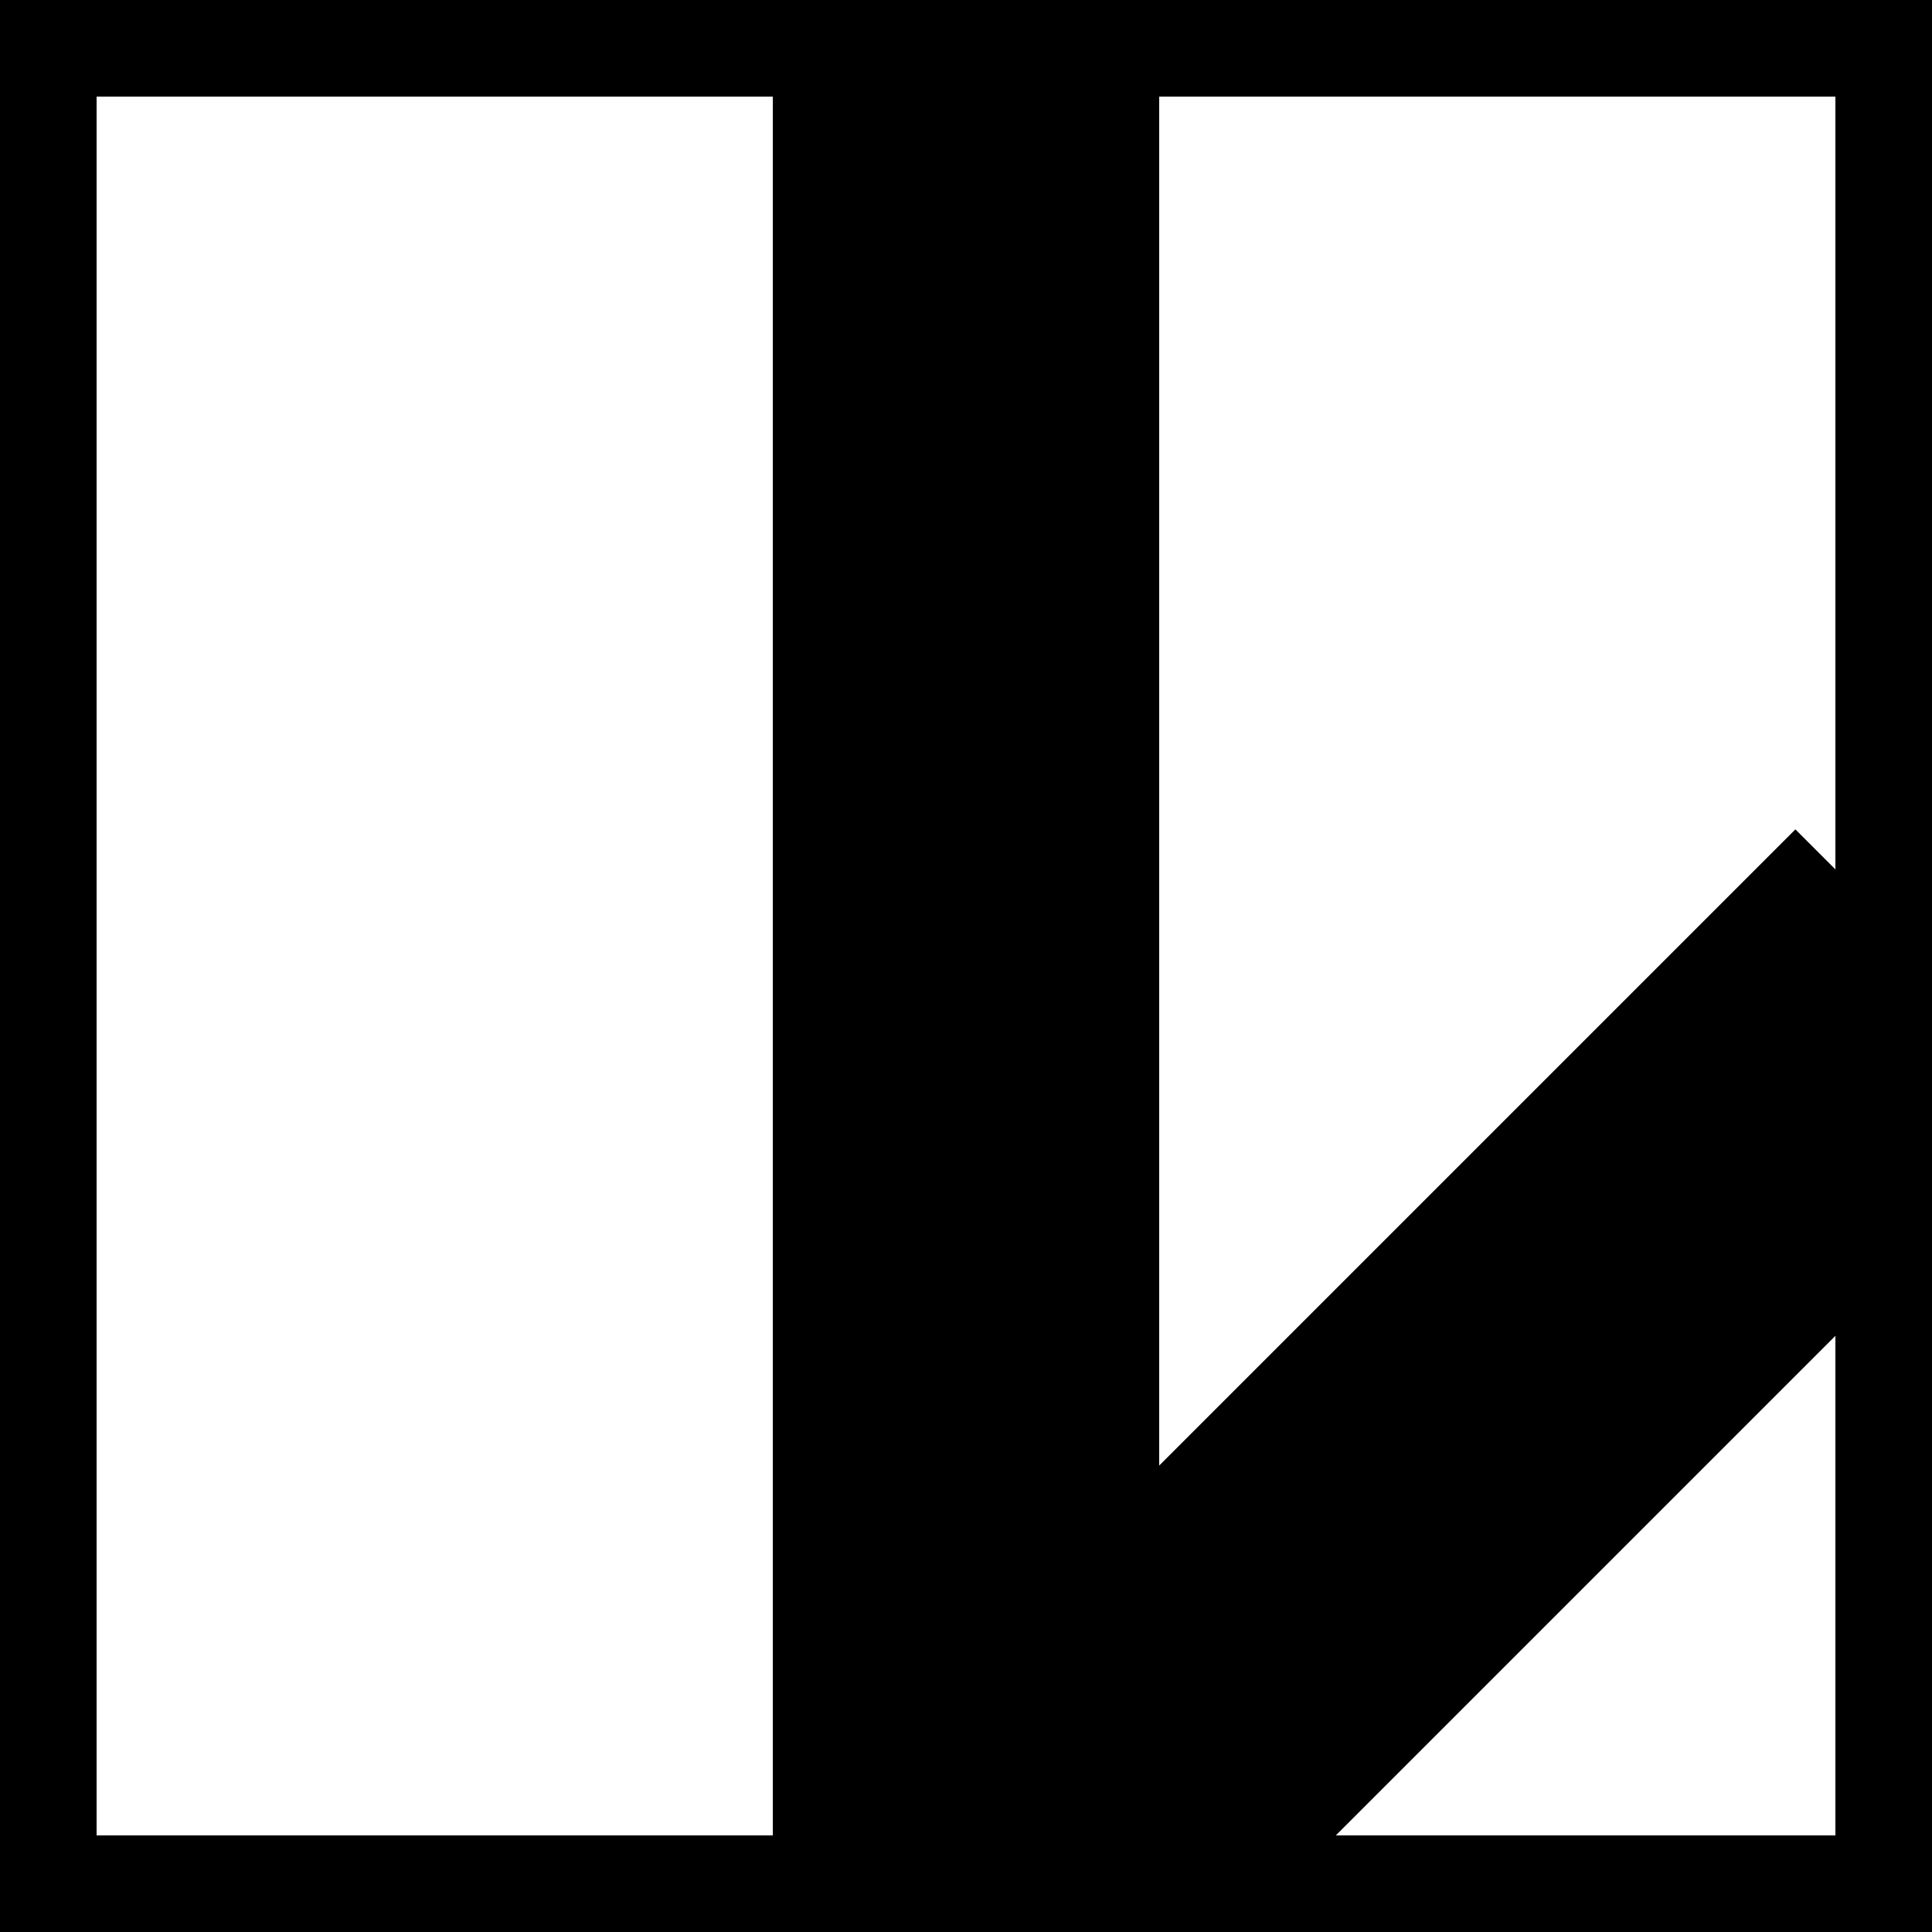
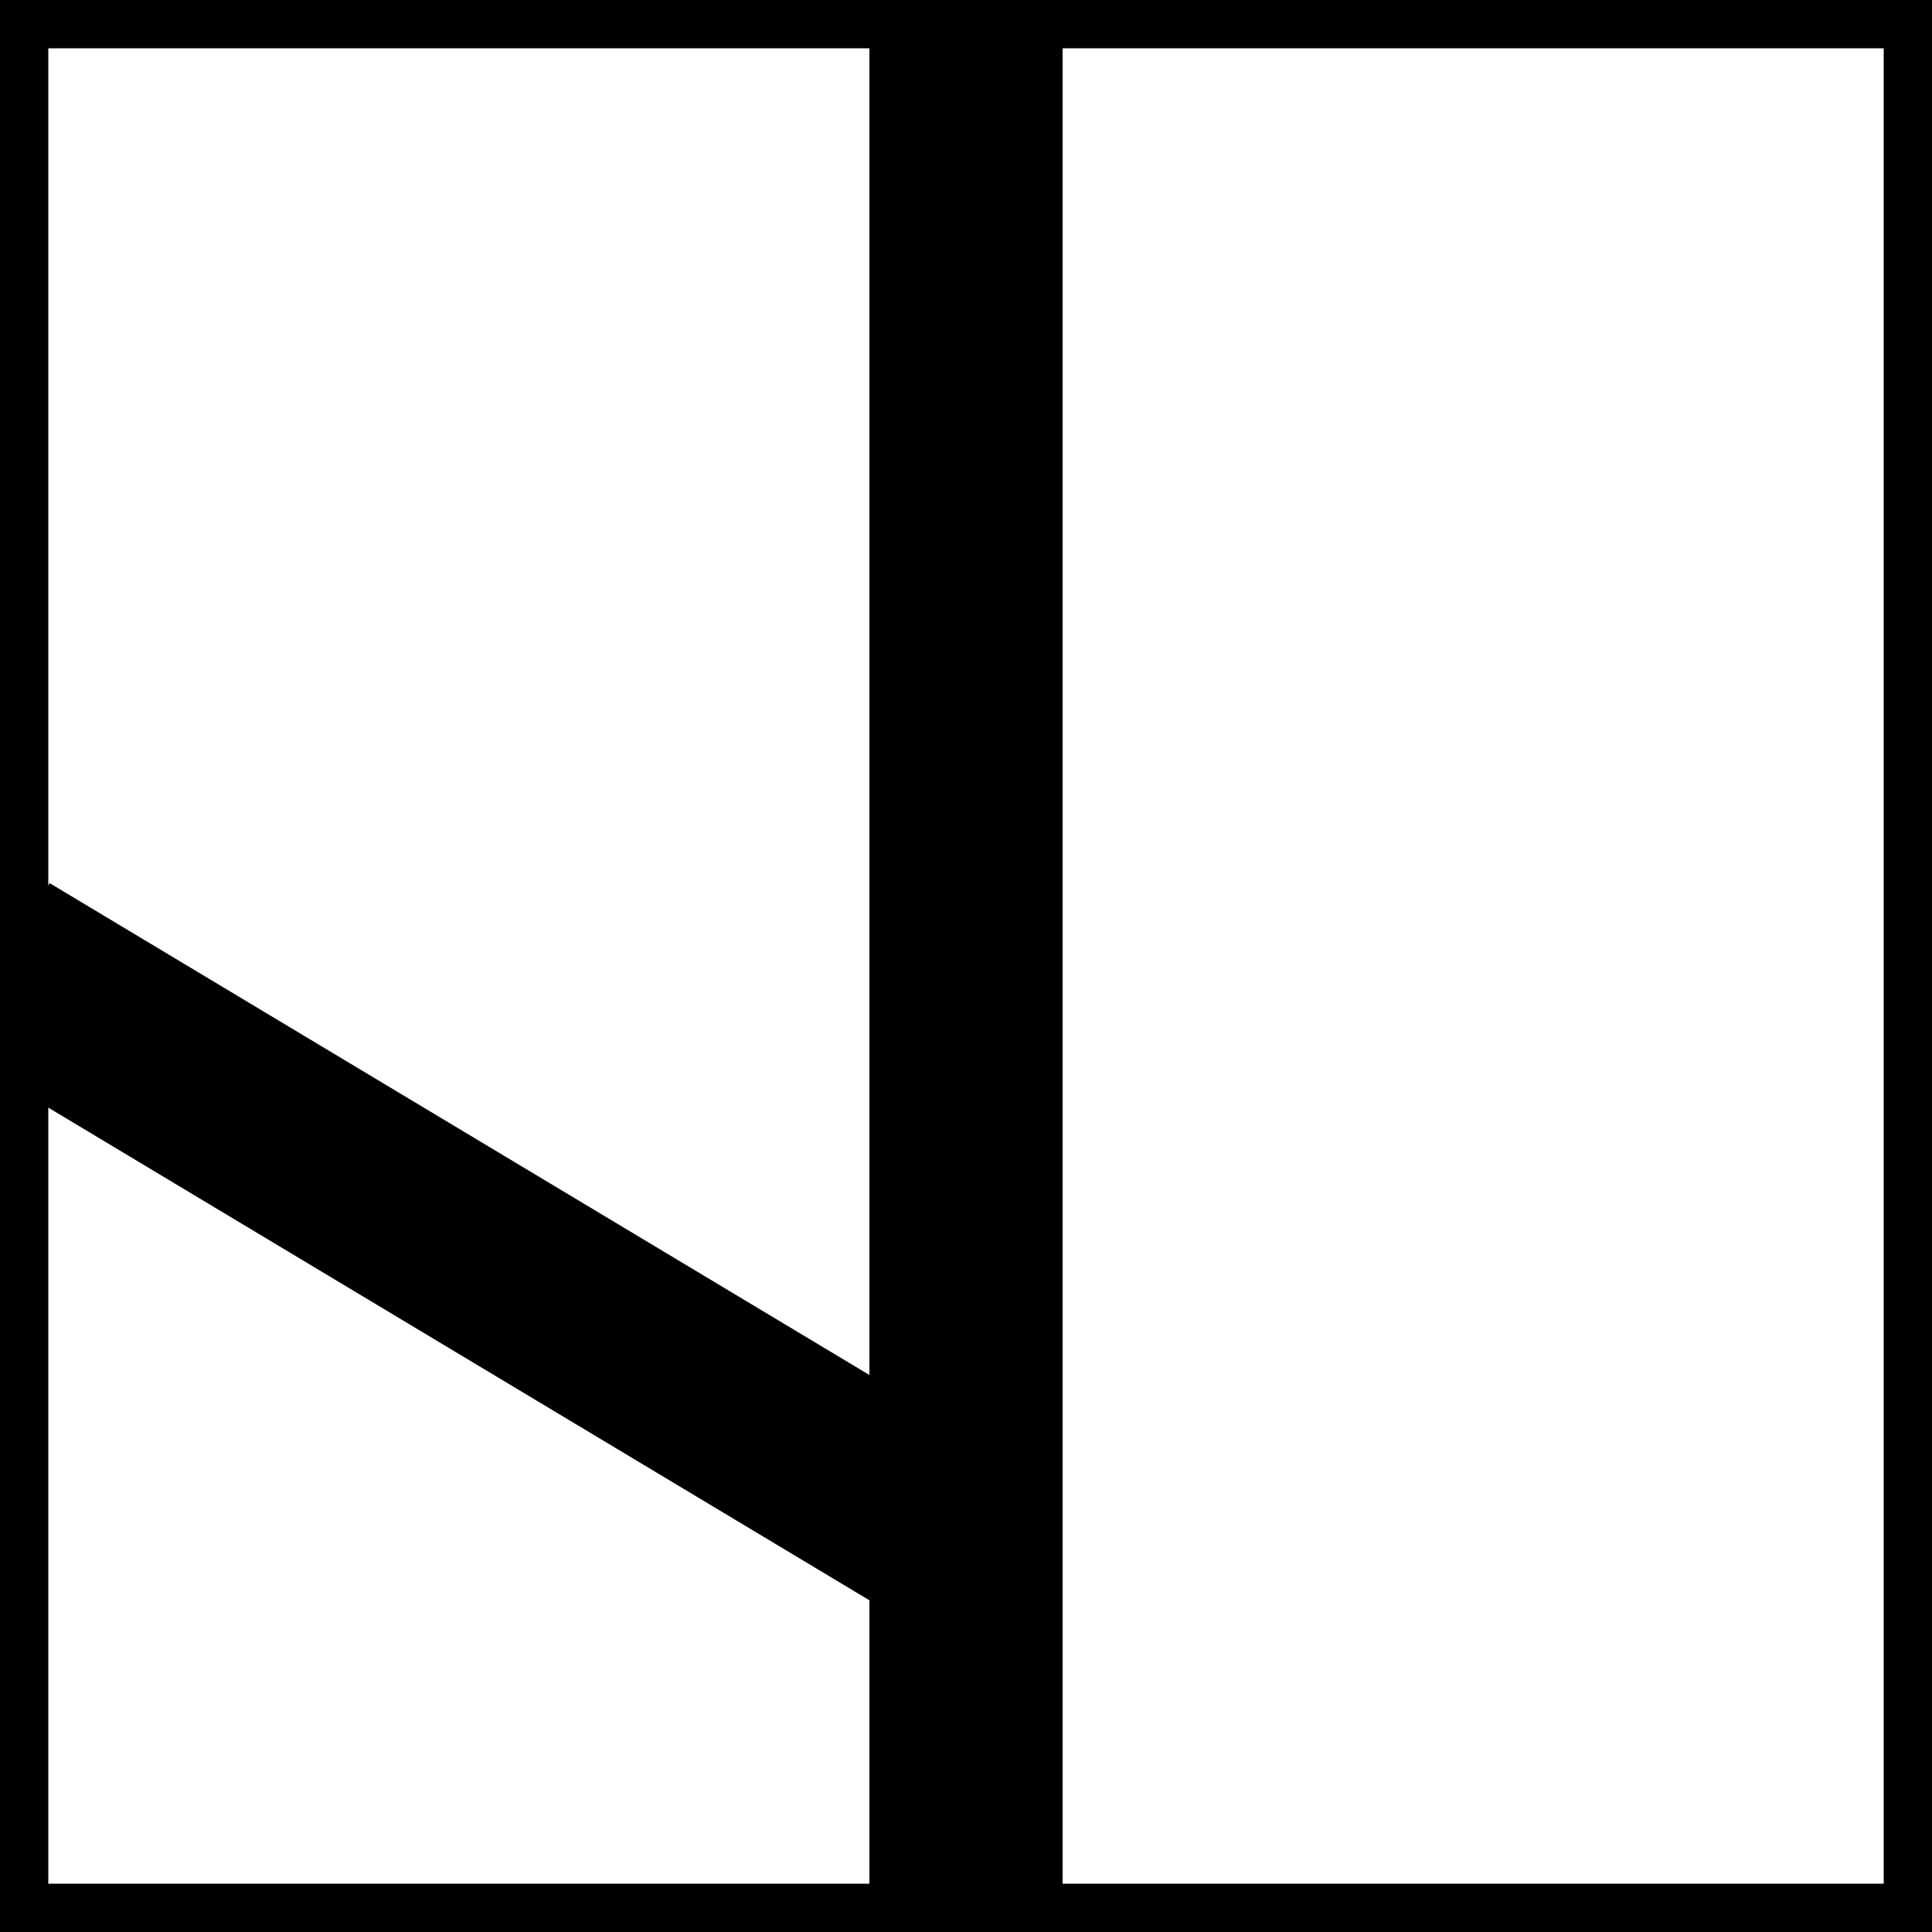
<svg xmlns="http://www.w3.org/2000/svg" viewBox="0 0 10 10">
-   <line x1="0" y1="0" x2="10" y2="0" stroke="black" stroke-width="1" />
-   <line x1="10" y1="0" x2="10" y2="10" stroke="black" stroke-width="1" />
-   <line x1="10" y1="10" x2="0" y2="10" stroke="black" stroke-width="1" />
-   <line x1="0" y1="10" x2="0" y2="0" stroke="black" stroke-width="1" />
-   <line x1="5" y1="0" x2="5" y2="10" stroke="black" stroke-width="2" />
-   <line x1="5" y1="10" x2="10" y2="5" stroke="black" stroke-width="2" />
+   <line x1="0" y1="0" x2="10" y2="0" stroke="black" stroke-width="0.5" />
+   <line x1="10" y1="0" x2="10" y2="10" stroke="black" stroke-width="0.5" />
+   <line x1="10" y1="10" x2="0" y2="10" stroke="black" stroke-width="0.5" />
+   <line x1="0" y1="10" x2="0" y2="0" stroke="black" stroke-width="0.5" />
+   <line x1="5" y1="0" x2="5" y2="10" stroke="black" stroke-width="1" />
+   <line x1="5" y1="8" x2="0" y2="5" stroke="black" stroke-width="1" />
</svg>
